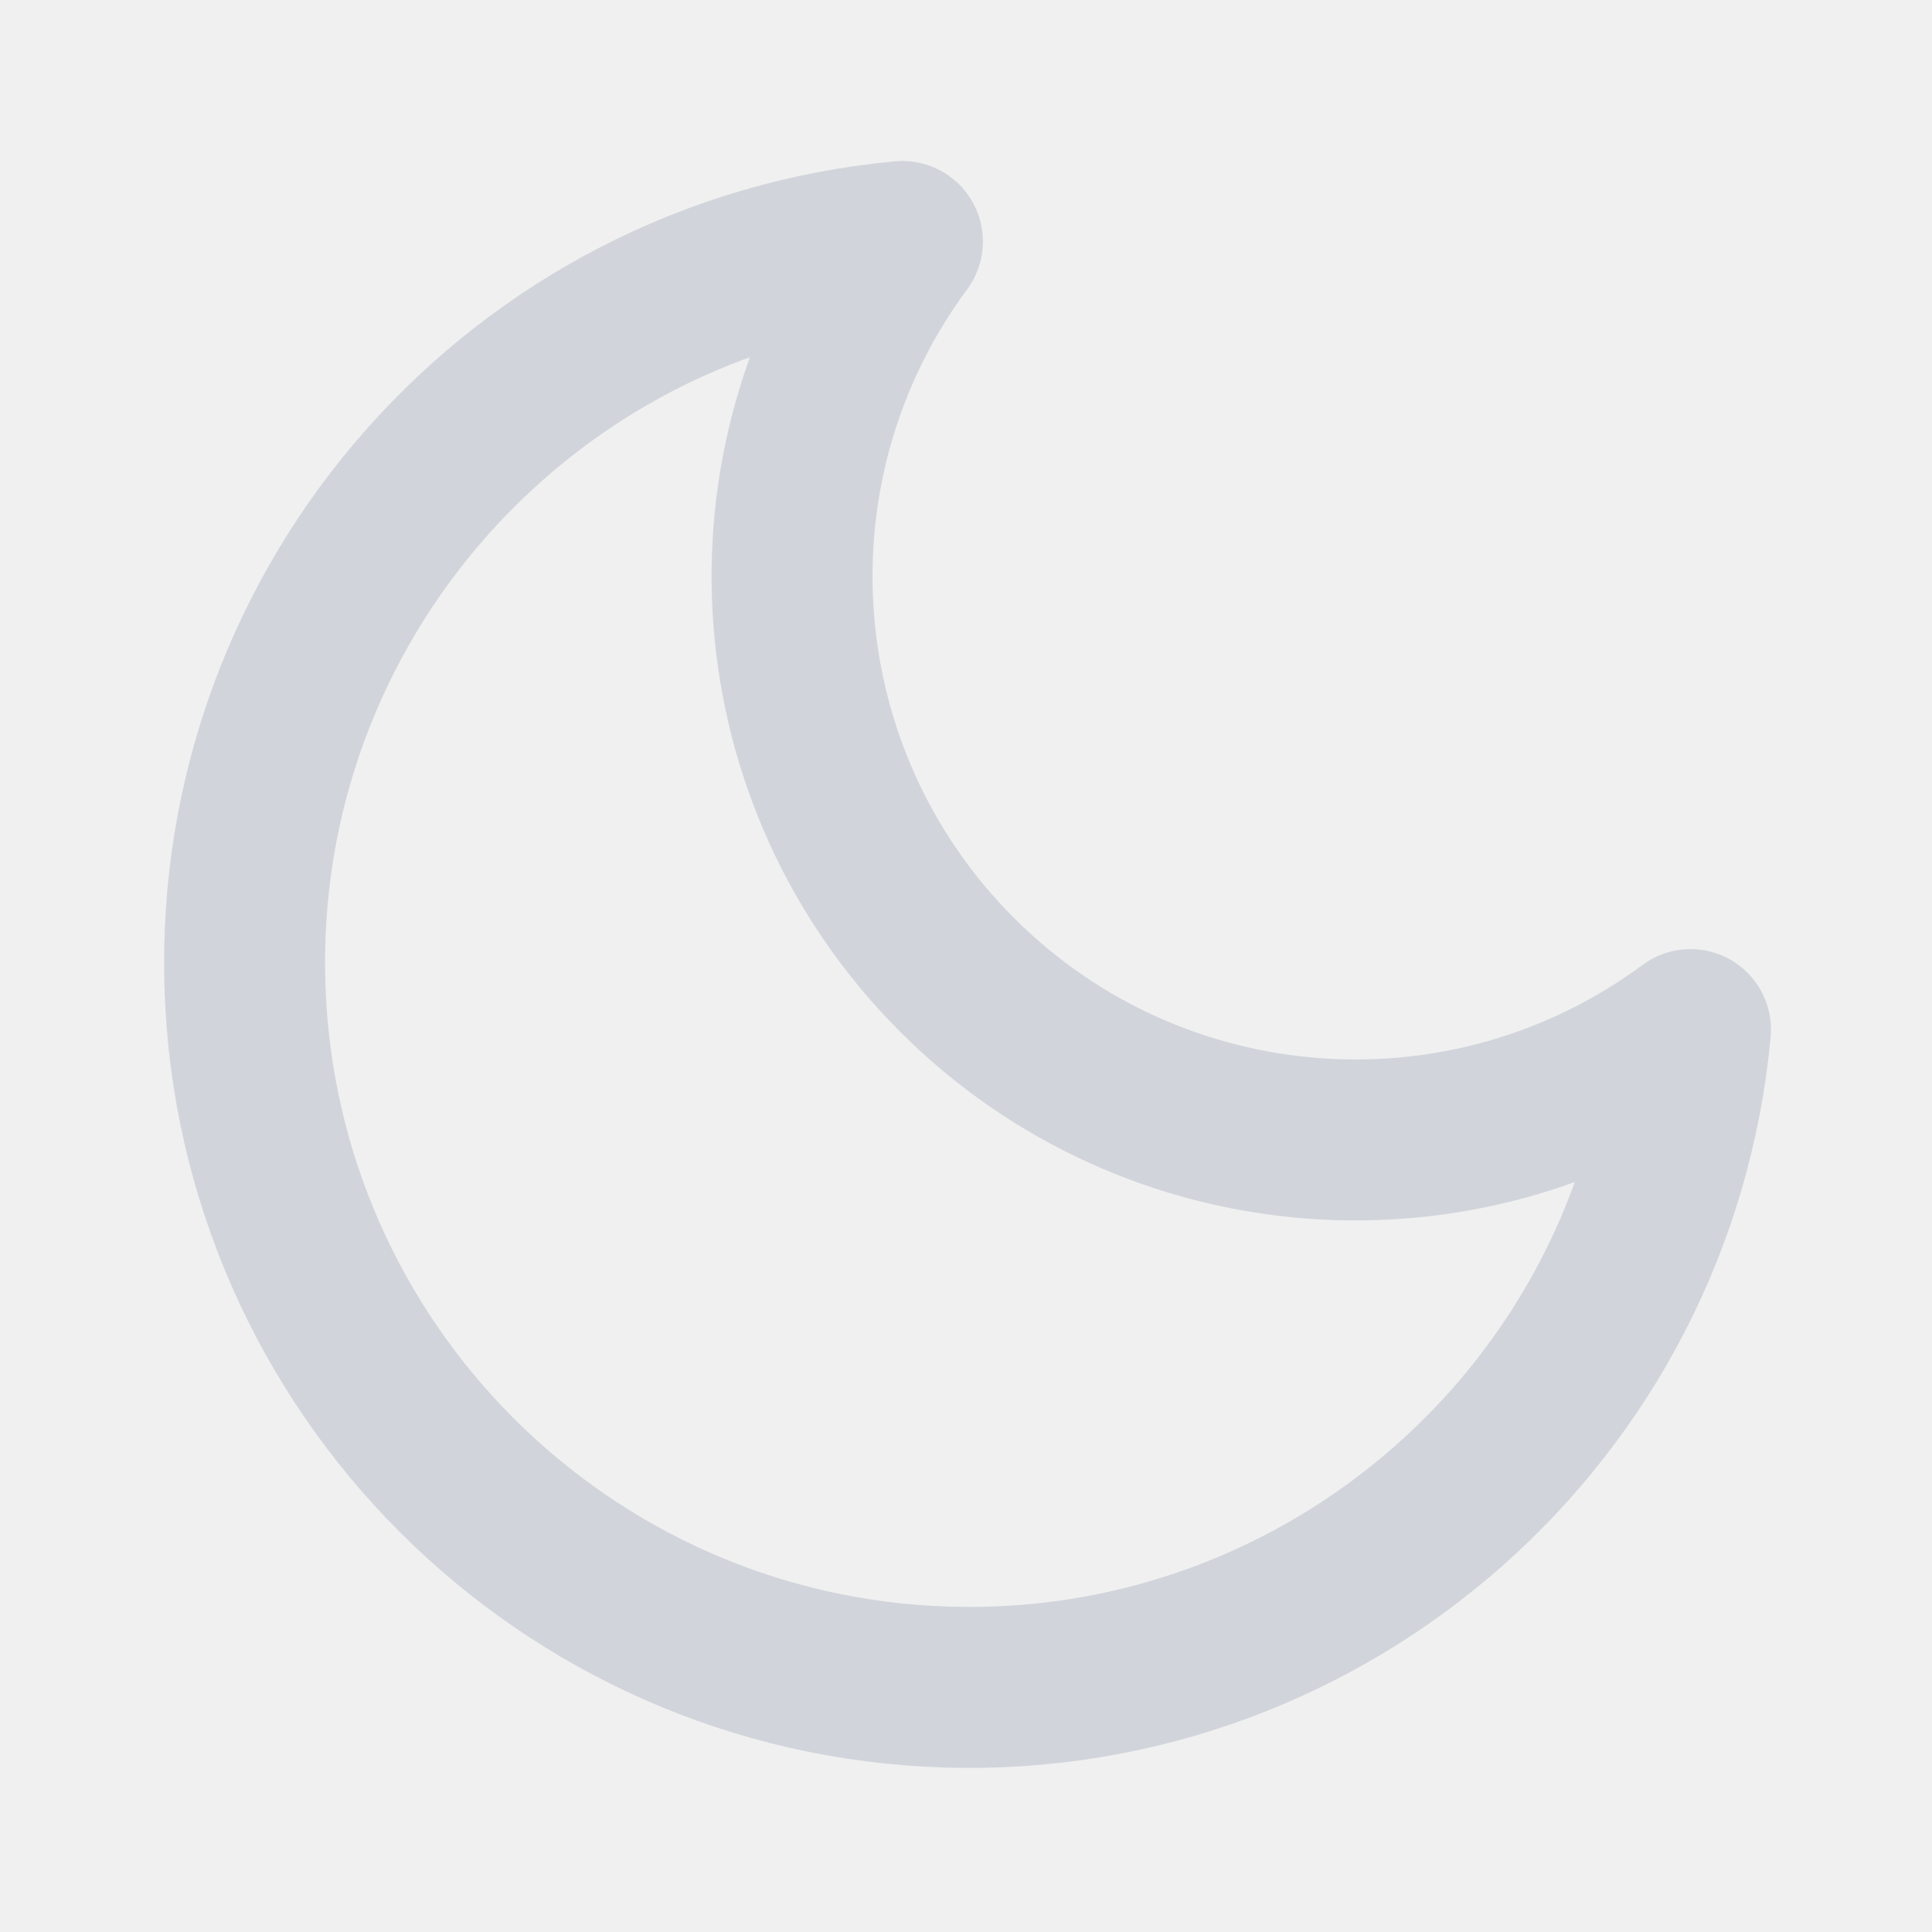
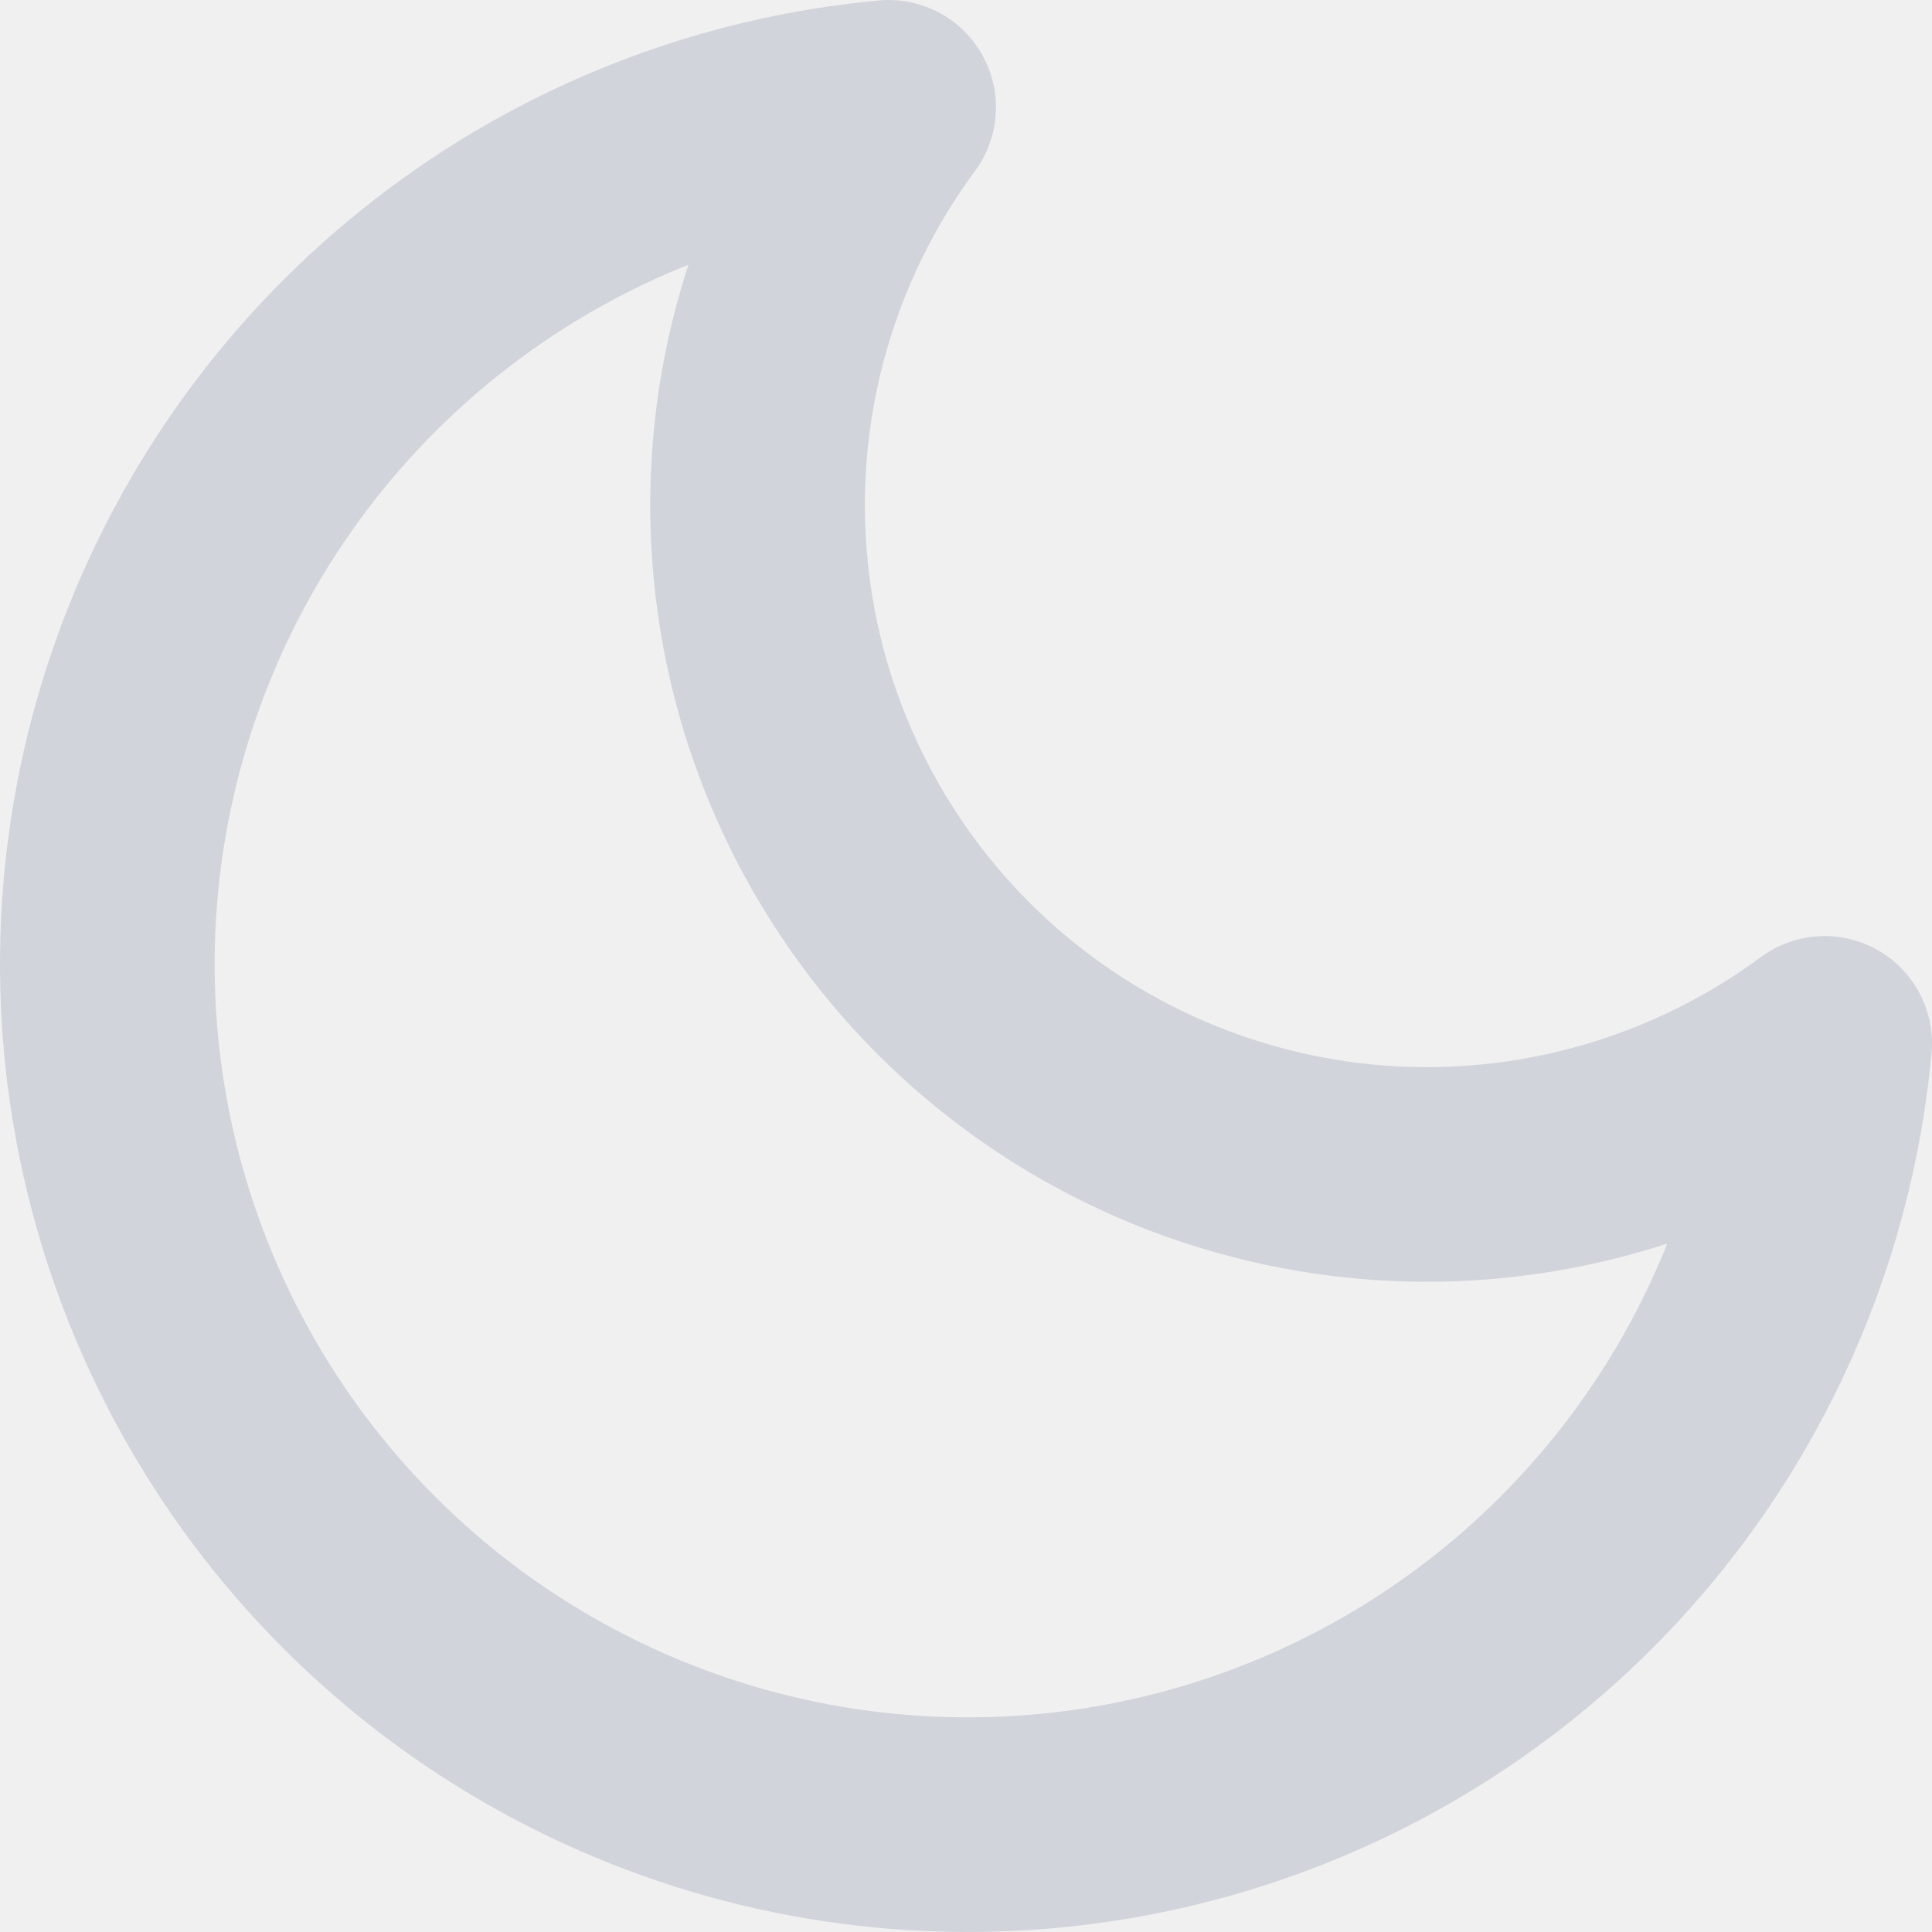
- <svg xmlns="http://www.w3.org/2000/svg" width="24" height="24" viewBox="0 0 24 24" fill="none" stroke="#d1d5db" stroke-width="2" stroke-linecap="round" stroke-linejoin="round" className="feather feather-moon c-toggle__icon">
-   <path d="M21 12.79A9 9 0 1 1 11.21 3 7 7 0 0 0 21 12.79z" />
+ <svg xmlns="http://www.w3.org/2000/svg" width="18" height="18" viewBox="0 0 18 18" fill="none">
+   <g clip-path="url(#clip0_24_5)">
+     <path d="M17 9.721C16.86 11.237 16.291 12.682 15.359 13.887C14.428 15.091 13.173 16.006 11.741 16.523C10.308 17.041 8.758 17.139 7.272 16.808C5.786 16.476 4.425 15.729 3.348 14.652C2.271 13.575 1.524 12.214 1.192 10.728C0.861 9.242 0.959 7.692 1.477 6.259C1.994 4.827 2.909 3.572 4.113 2.641C5.318 1.709 6.763 1.14 8.279 1C7.392 2.201 6.964 3.681 7.075 5.17C7.186 6.659 7.828 8.059 8.884 9.116C9.941 10.172 11.341 10.813 12.83 10.925C14.319 11.036 15.799 10.608 17 9.721Z" stroke="#D1D5DB" stroke-width="2" stroke-linecap="round" stroke-linejoin="round" />
+   </g>
+   <defs>
+     <clipPath id="clip0_24_5">
+       <rect width="18" height="18" fill="white" />
+     </clipPath>
+   </defs>
</svg>
